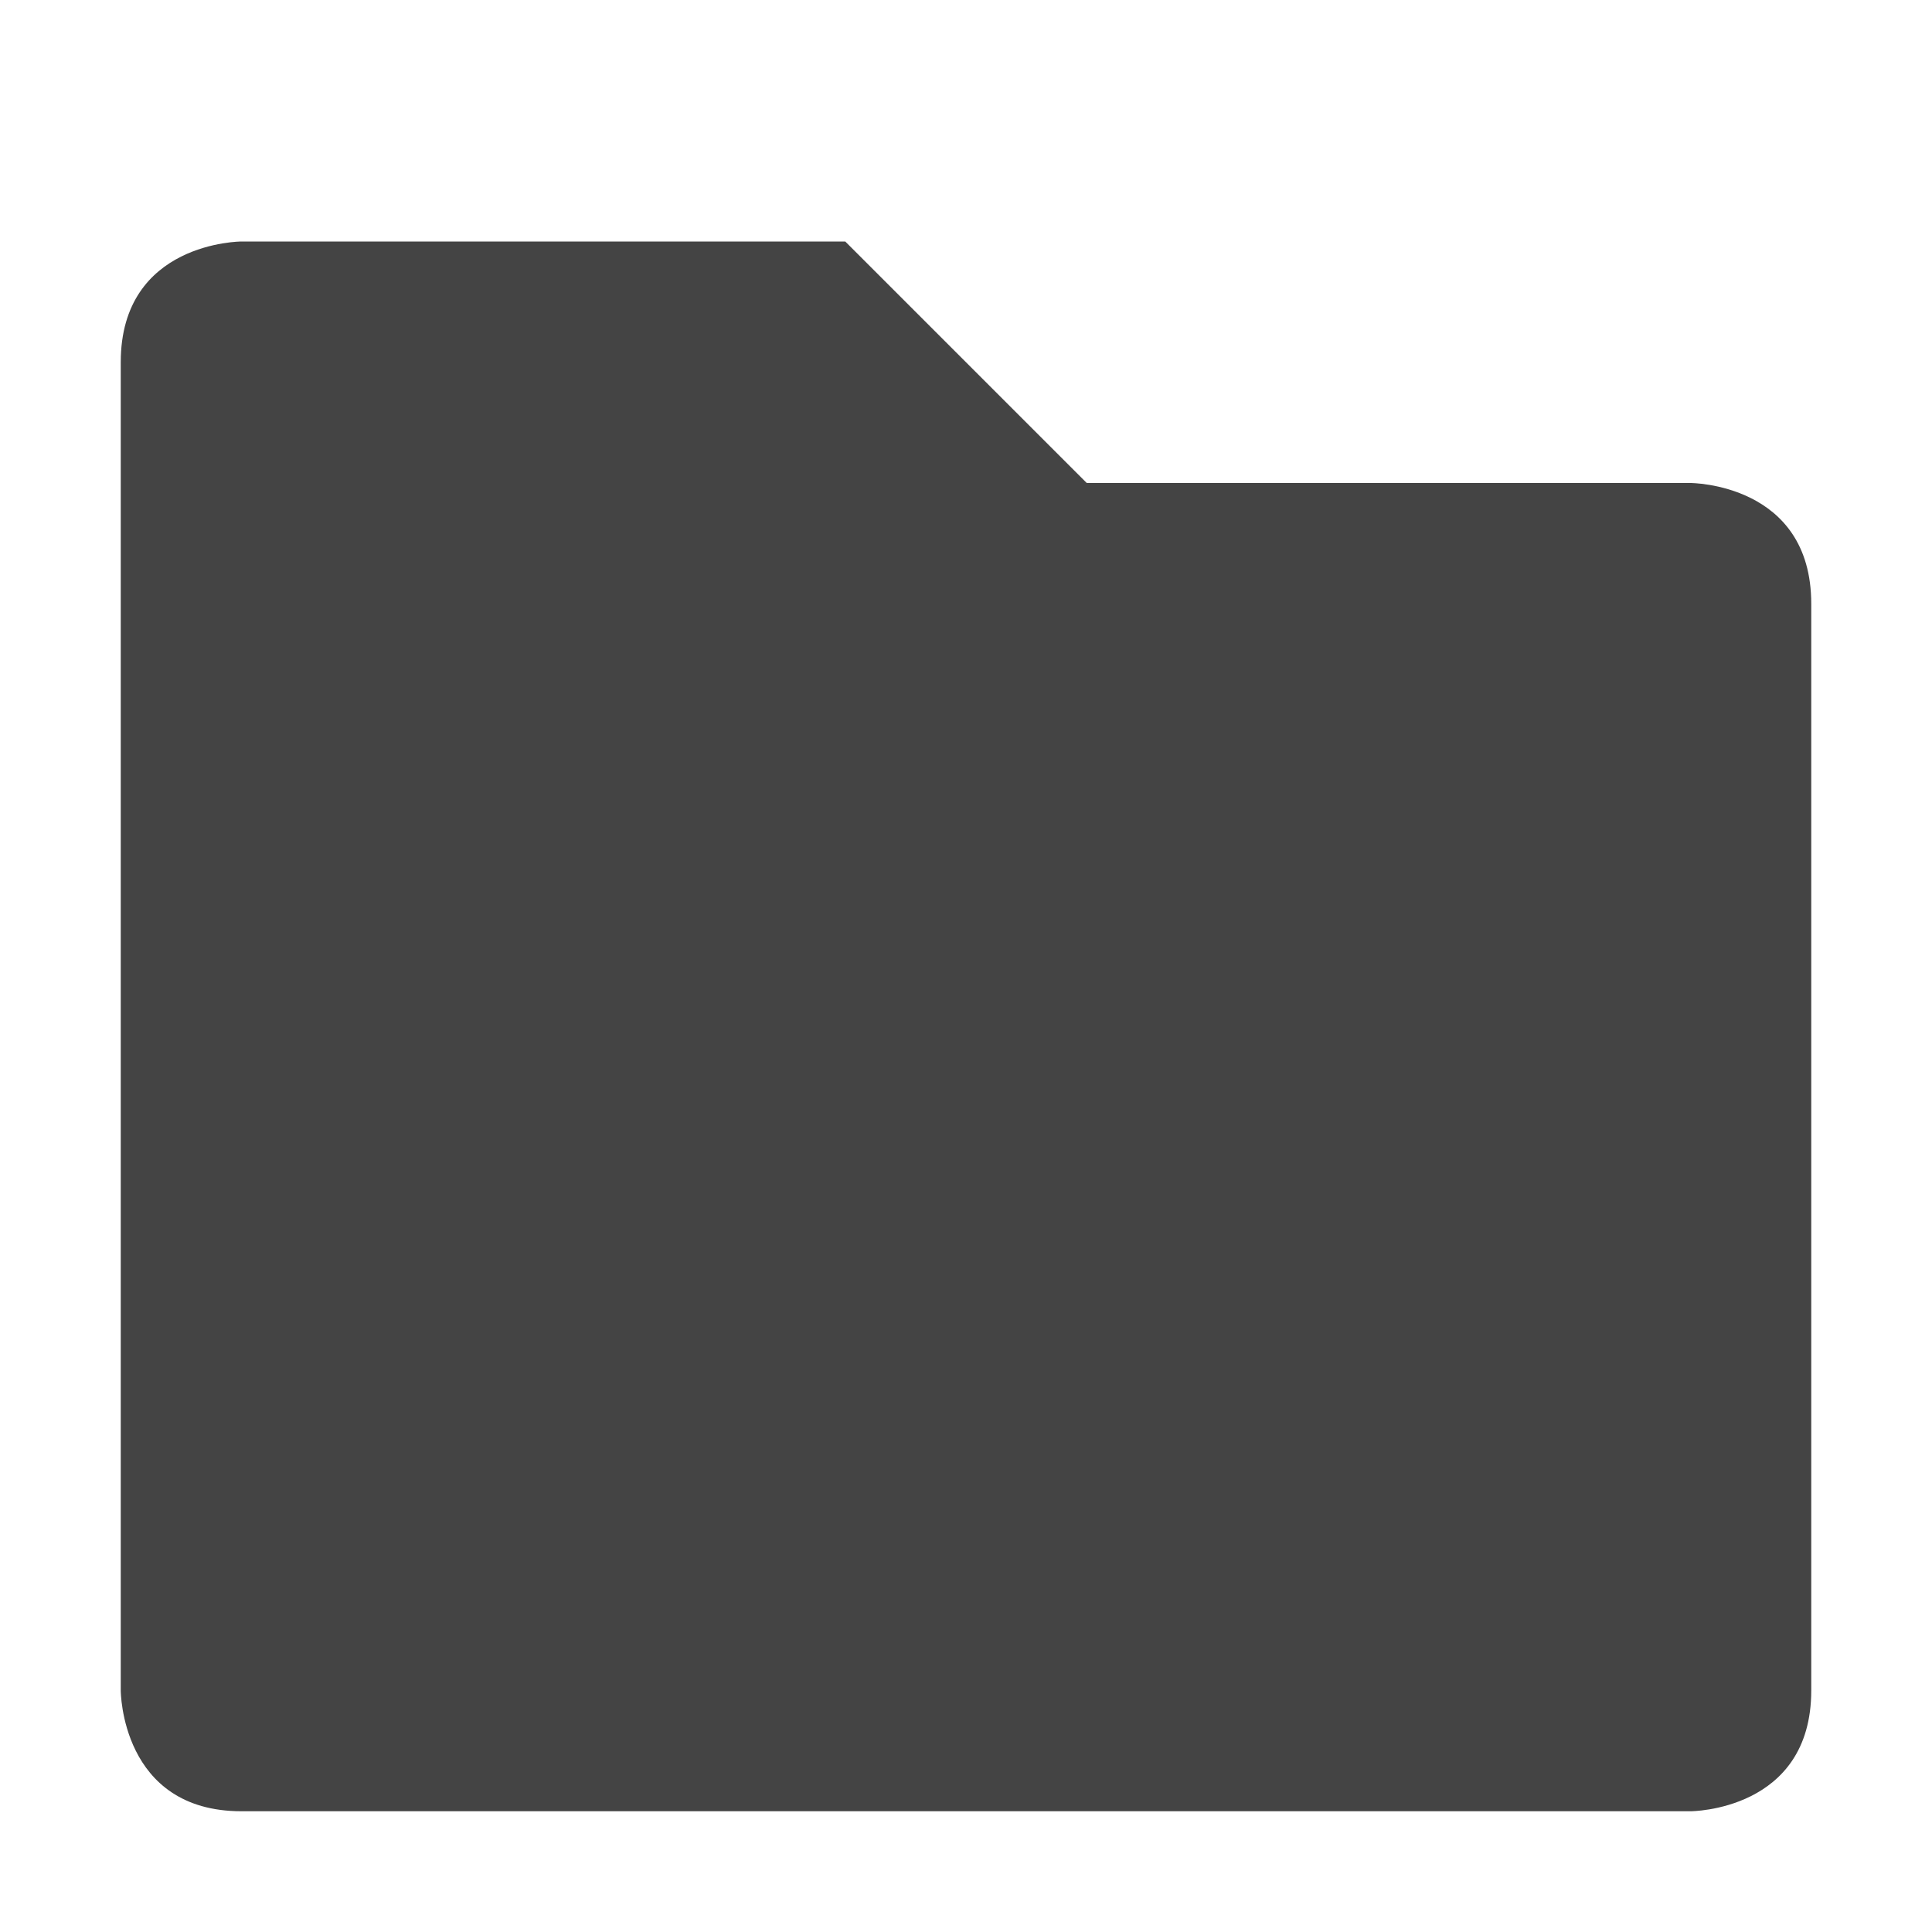
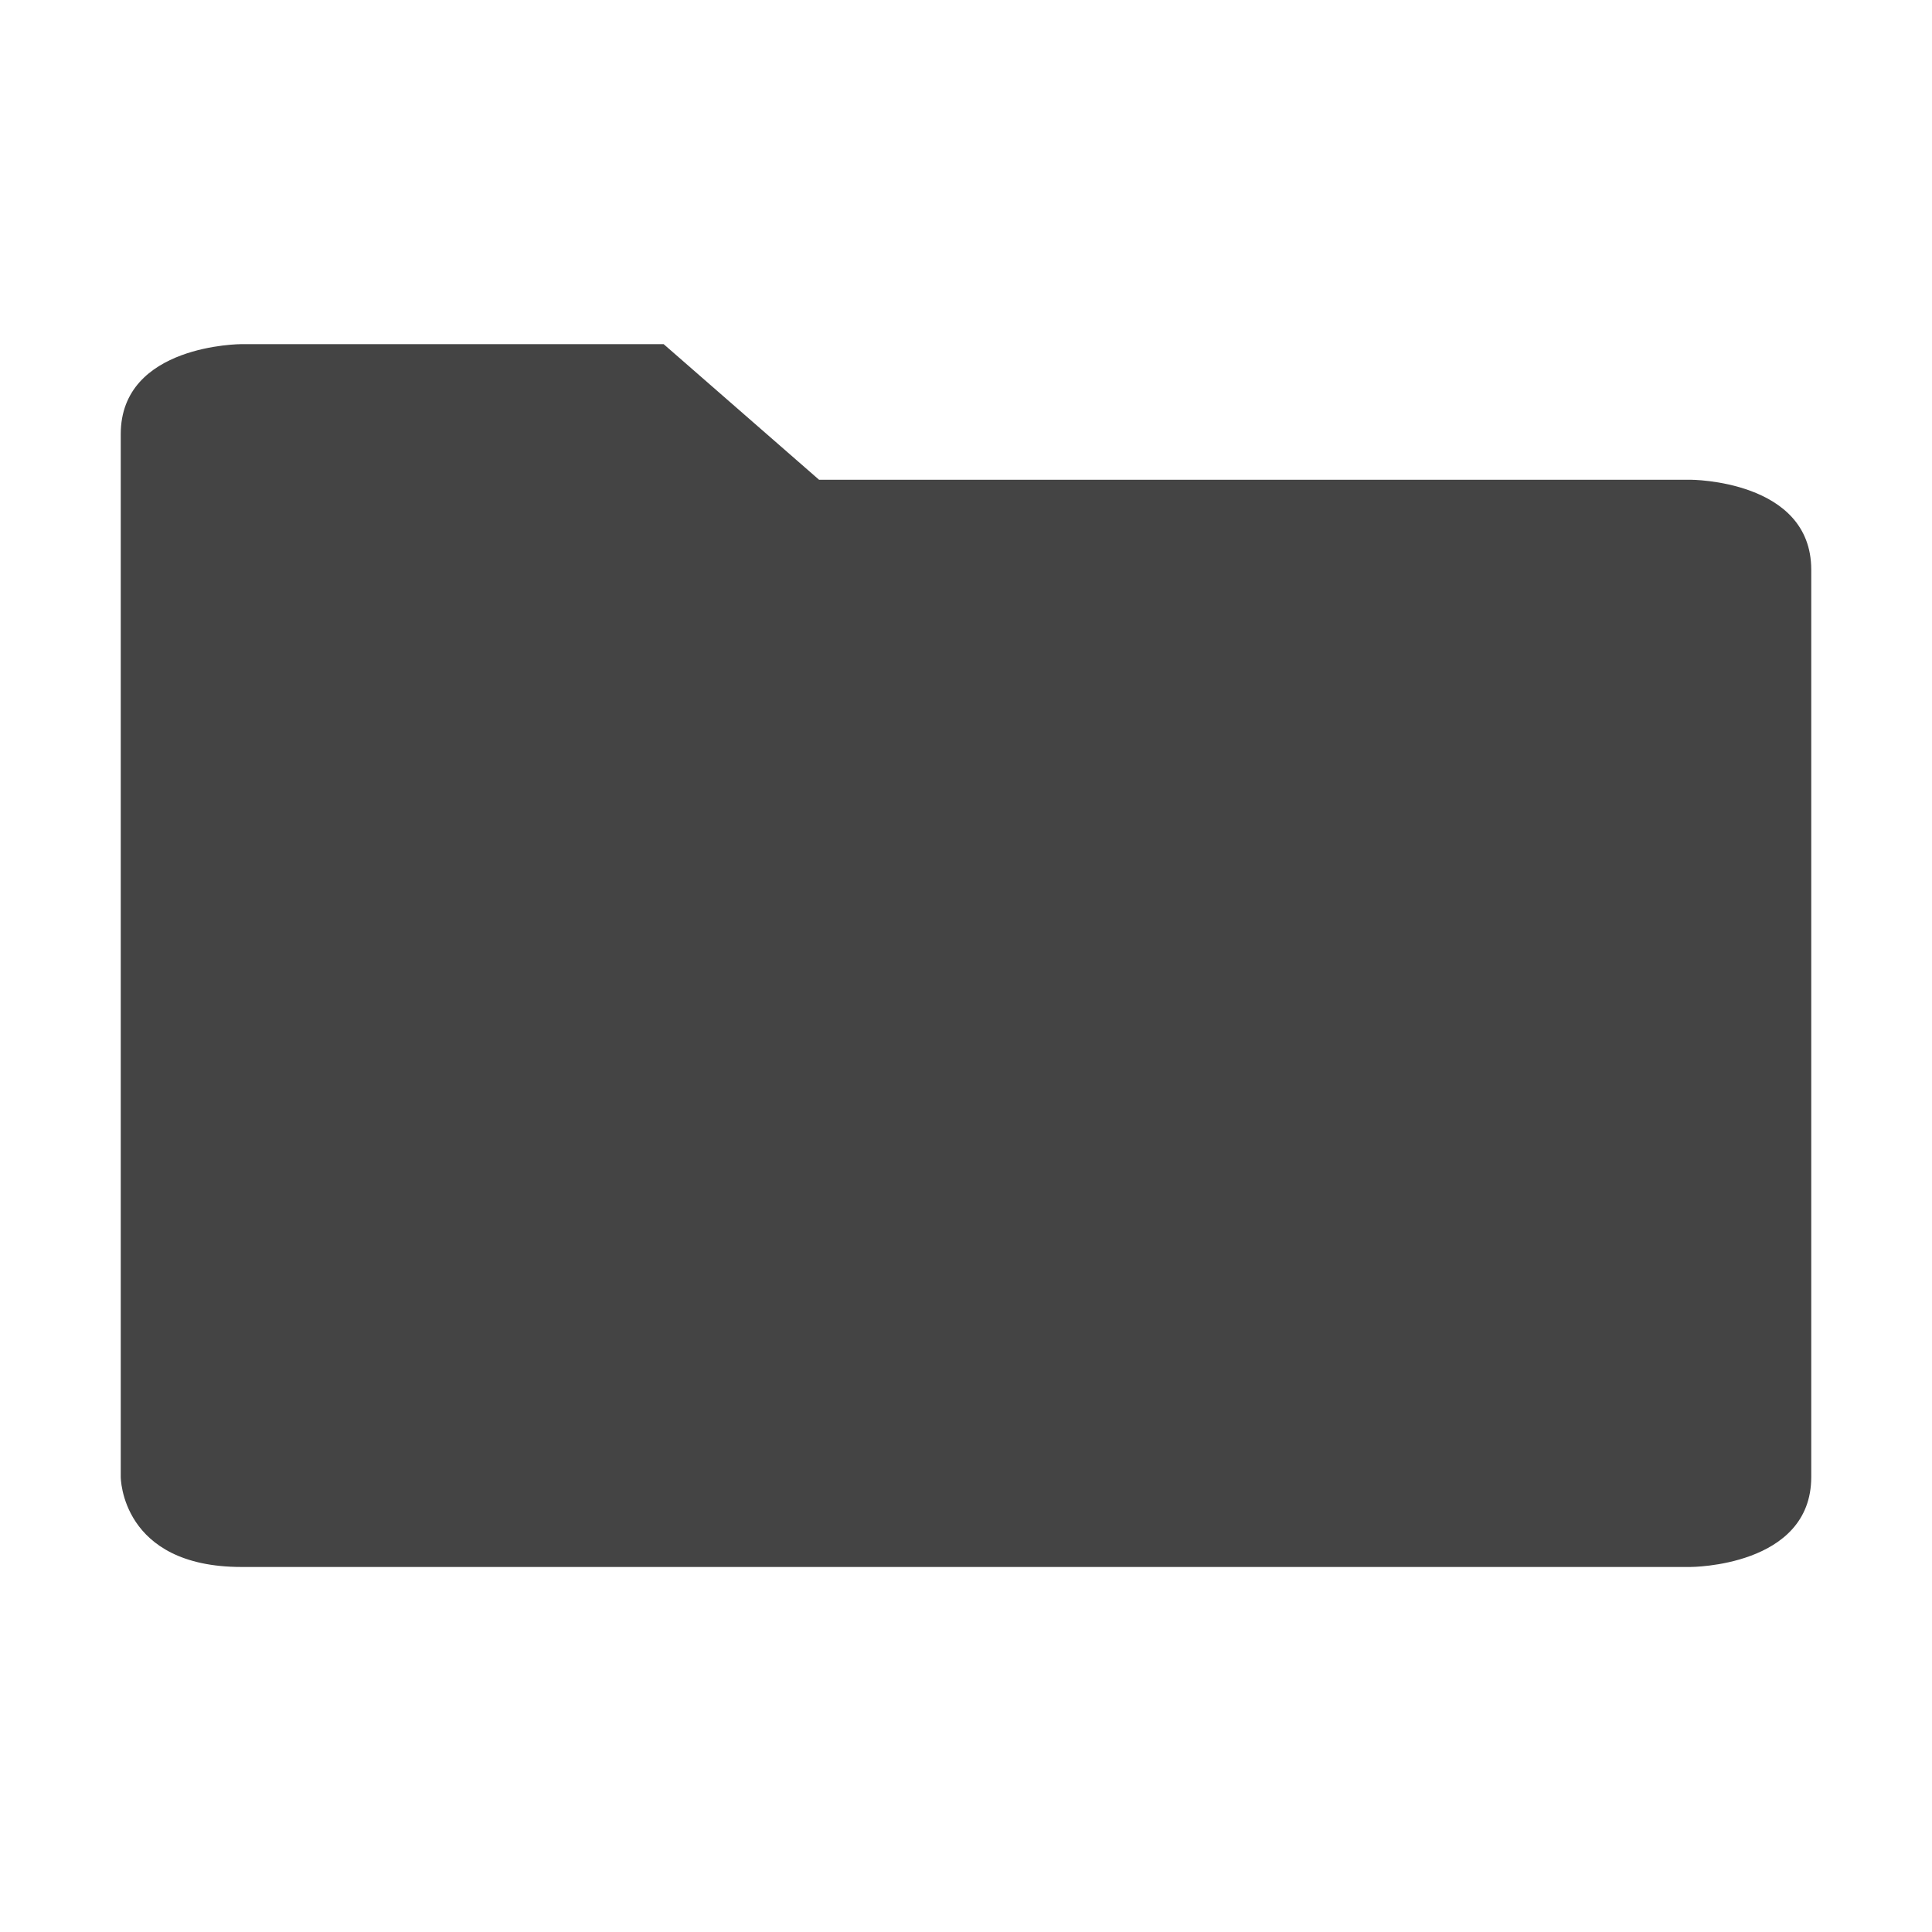
- <svg xmlns="http://www.w3.org/2000/svg" width="16" height="16" version="1.1">
+ <svg xmlns="http://www.w3.org/2000/svg" width="16" height="16" viewBox="0 0 16 16">
  <defs>
    <style id="current-color-scheme" type="text/css">
   .ColorScheme-Text { color:#444444; } .ColorScheme-Highlight { color:#4285f4; }
  </style>
  </defs>
-   <path style="fill:currentColor" class="ColorScheme-Text" d="M 1,3 V 14 C 1,14 1,15 2,15 H 14 C 14,15 15,15 15,14 V 5 C 15,4 14,4 14,4 H 9 L 7,2 H 2 C 2,2 1,2 1,3 Z" />
+   <path style="fill:currentColor" class="ColorScheme-Text" d="m 1,3.595 v 8.637 c 0,0 0,0.745 1,0.745 h 12 c 0,0 1,0 1,-0.745 V 4.718 C 15,3.973 14,3.973 14,3.973 H 6.783 L 5.496,2.85 H 2 c 0,0 -1,0 -1,0.745 z" />
</svg>
